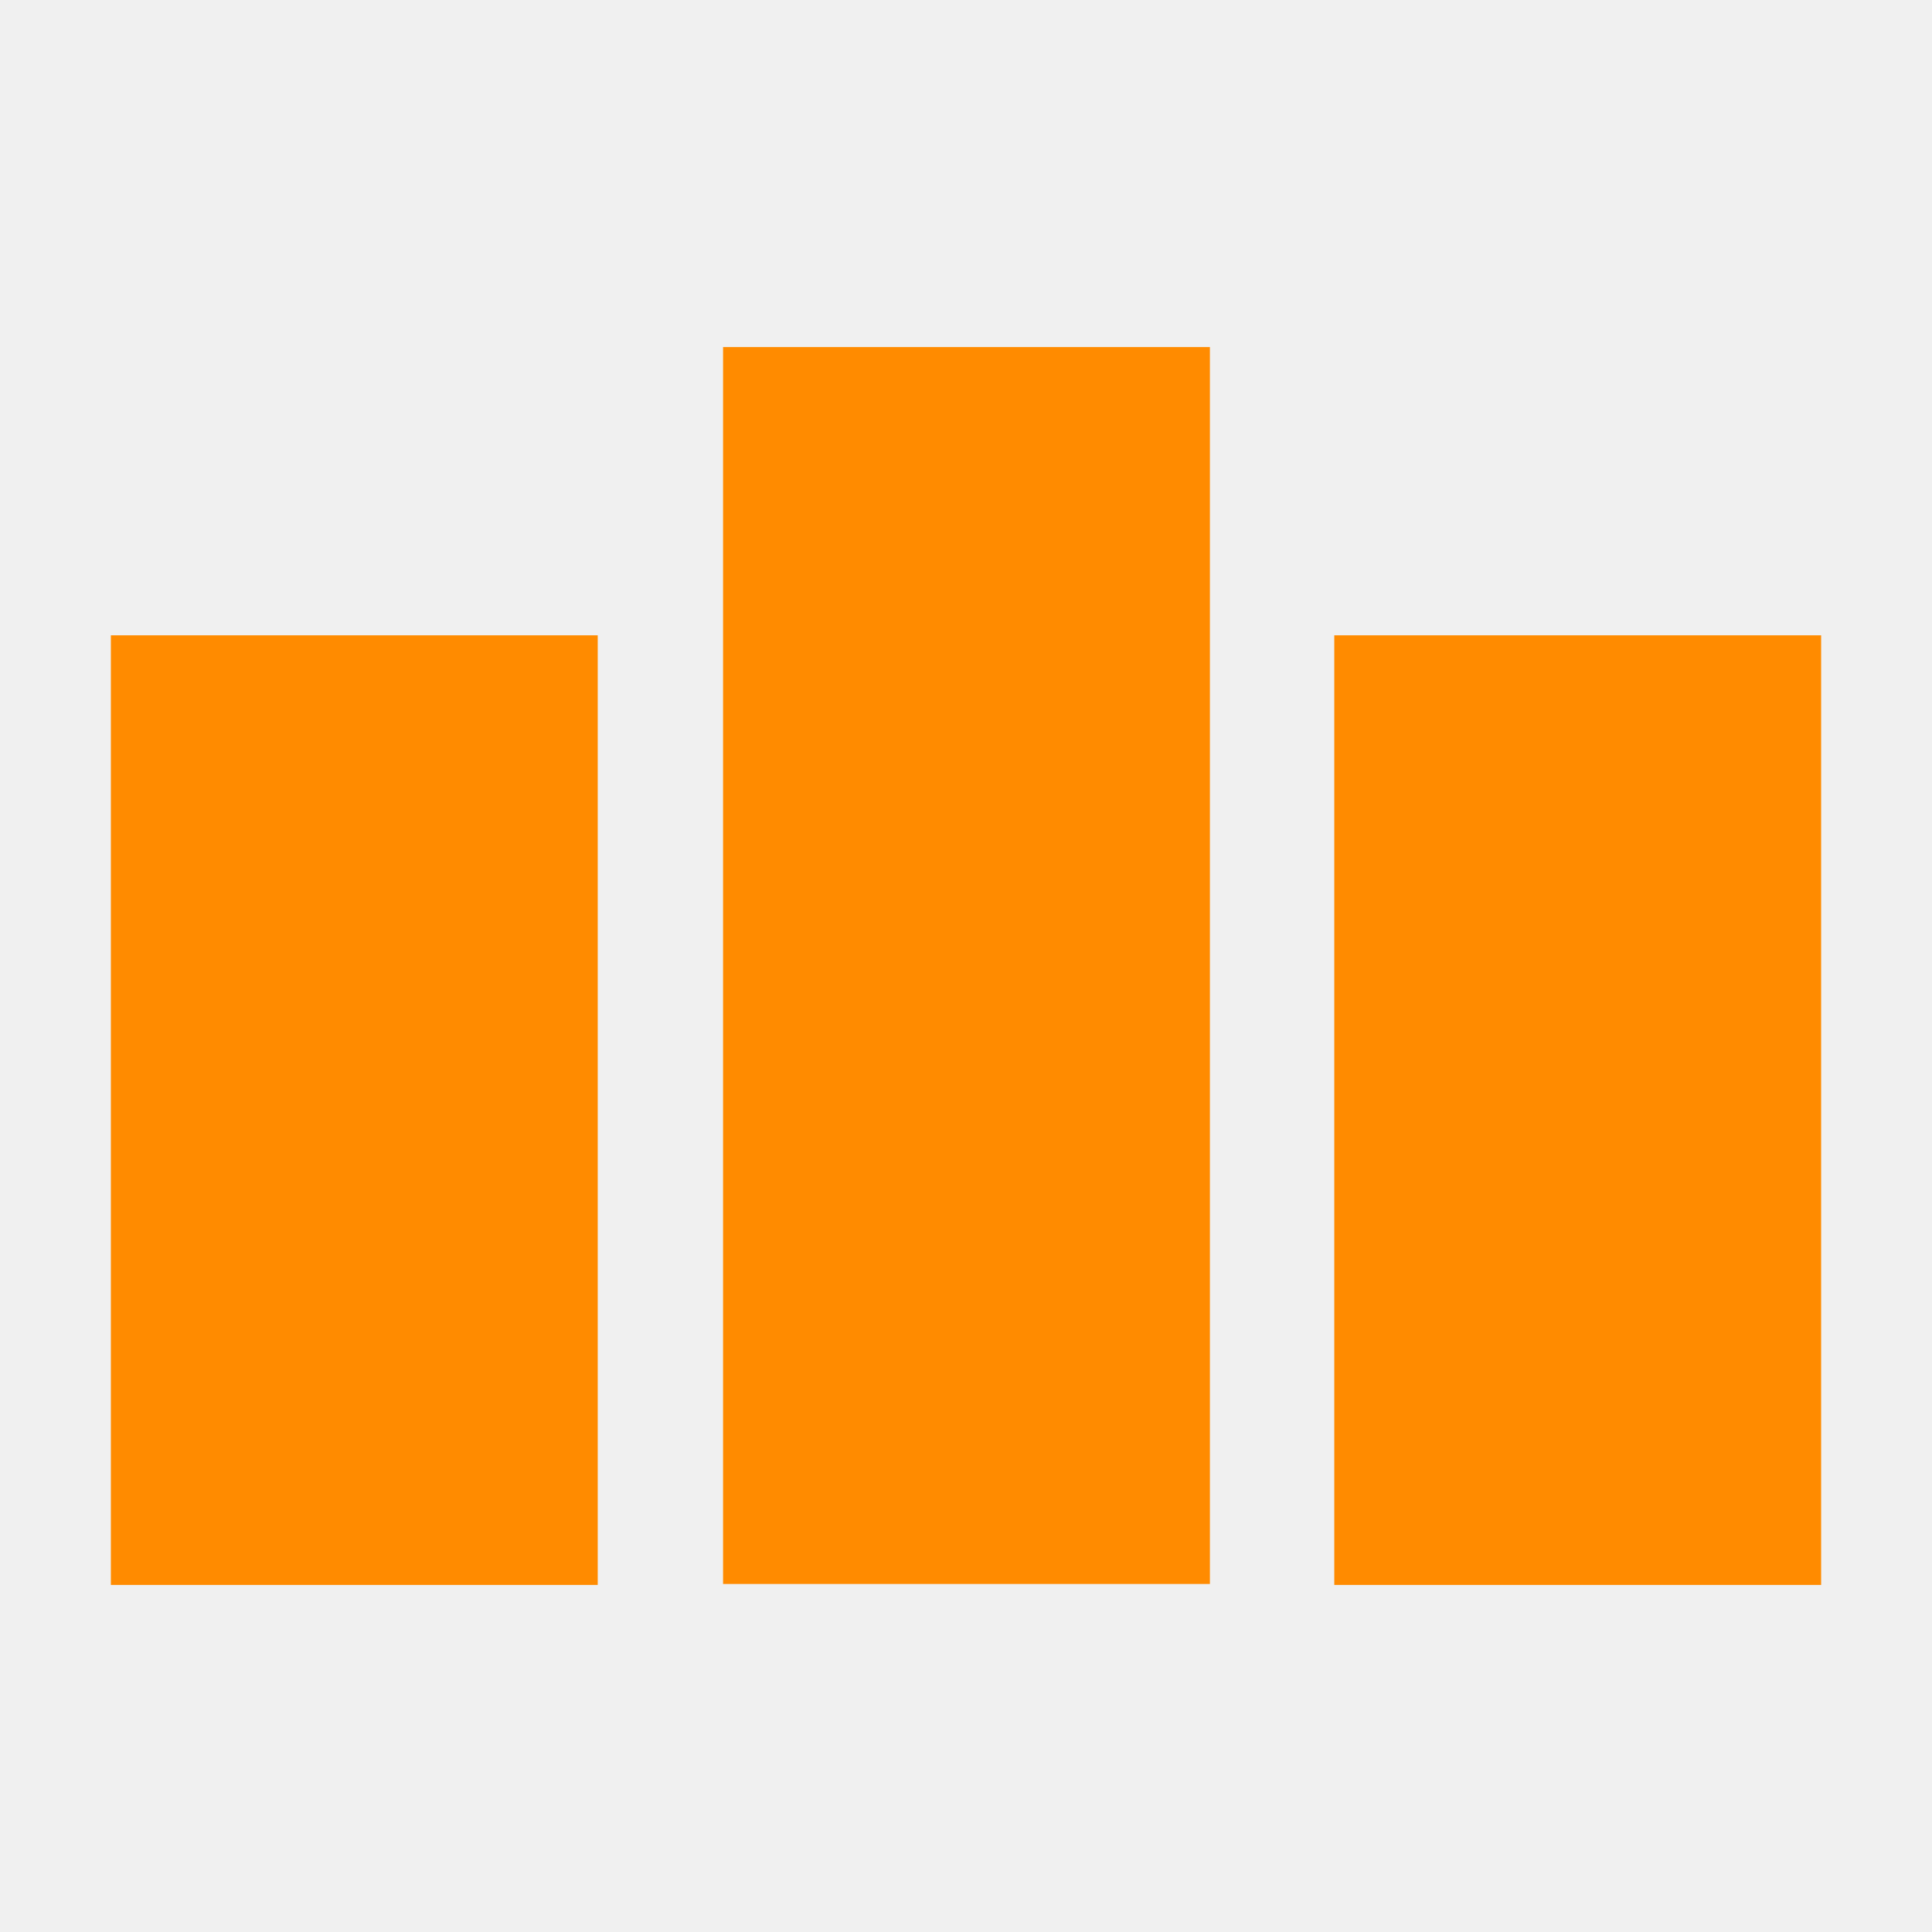
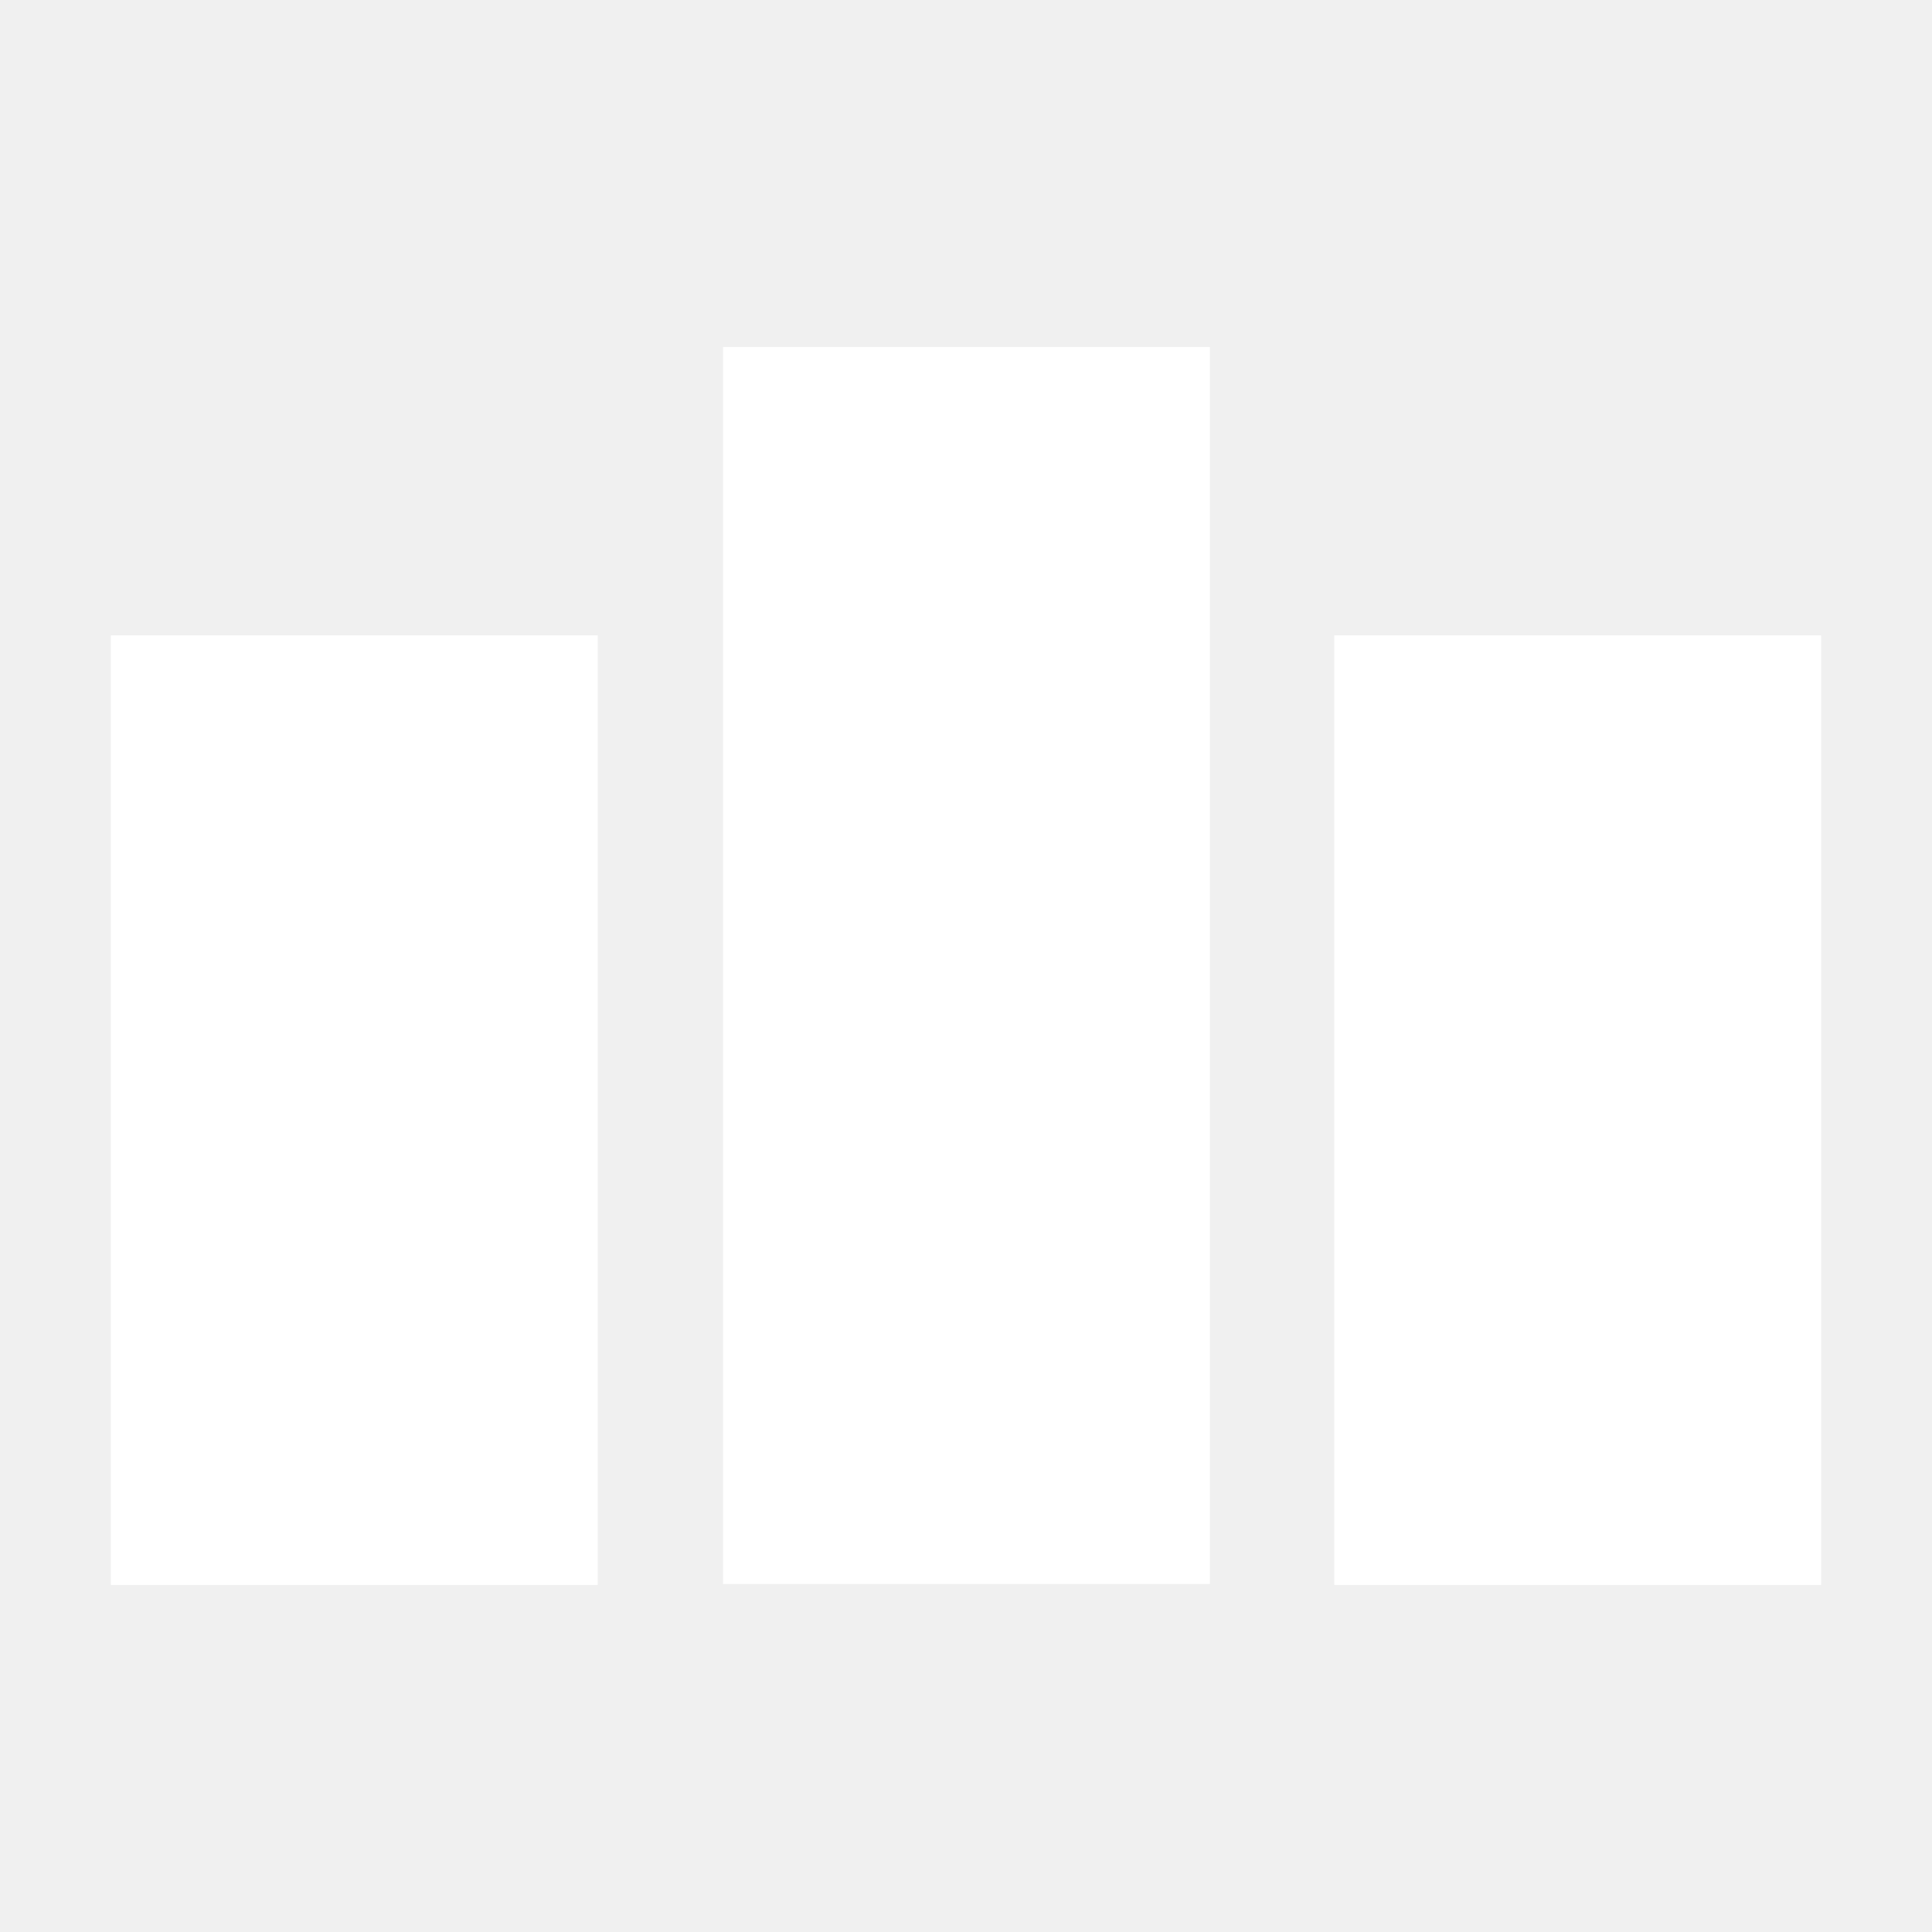
<svg xmlns="http://www.w3.org/2000/svg" viewBox="0 0 20.04 20.04">
  <defs>
-     <style>.cls-1{fill:none;}.cls-2{fill:#ff8b00;}</style>
+     <style>.cls-1{fill:none;}.cls-2{fill:#ffffff;}</style>
  </defs>
  <g id="Layer_2" data-name="Layer 2">
    <g id="Layer_1-2" data-name="Layer 1">
      <rect class="cls-1" width="20.04" height="20.04" />
      <rect class="cls-2" x="1.15" y="6.59" width="5.05" height="9.85" />
      <rect class="cls-2" x="13.84" y="6.59" width="5.05" height="9.85" />
      <rect class="cls-2" x="7.5" y="3.6" width="5.05" height="12.83" />
    </g>
  </g>
</svg>
